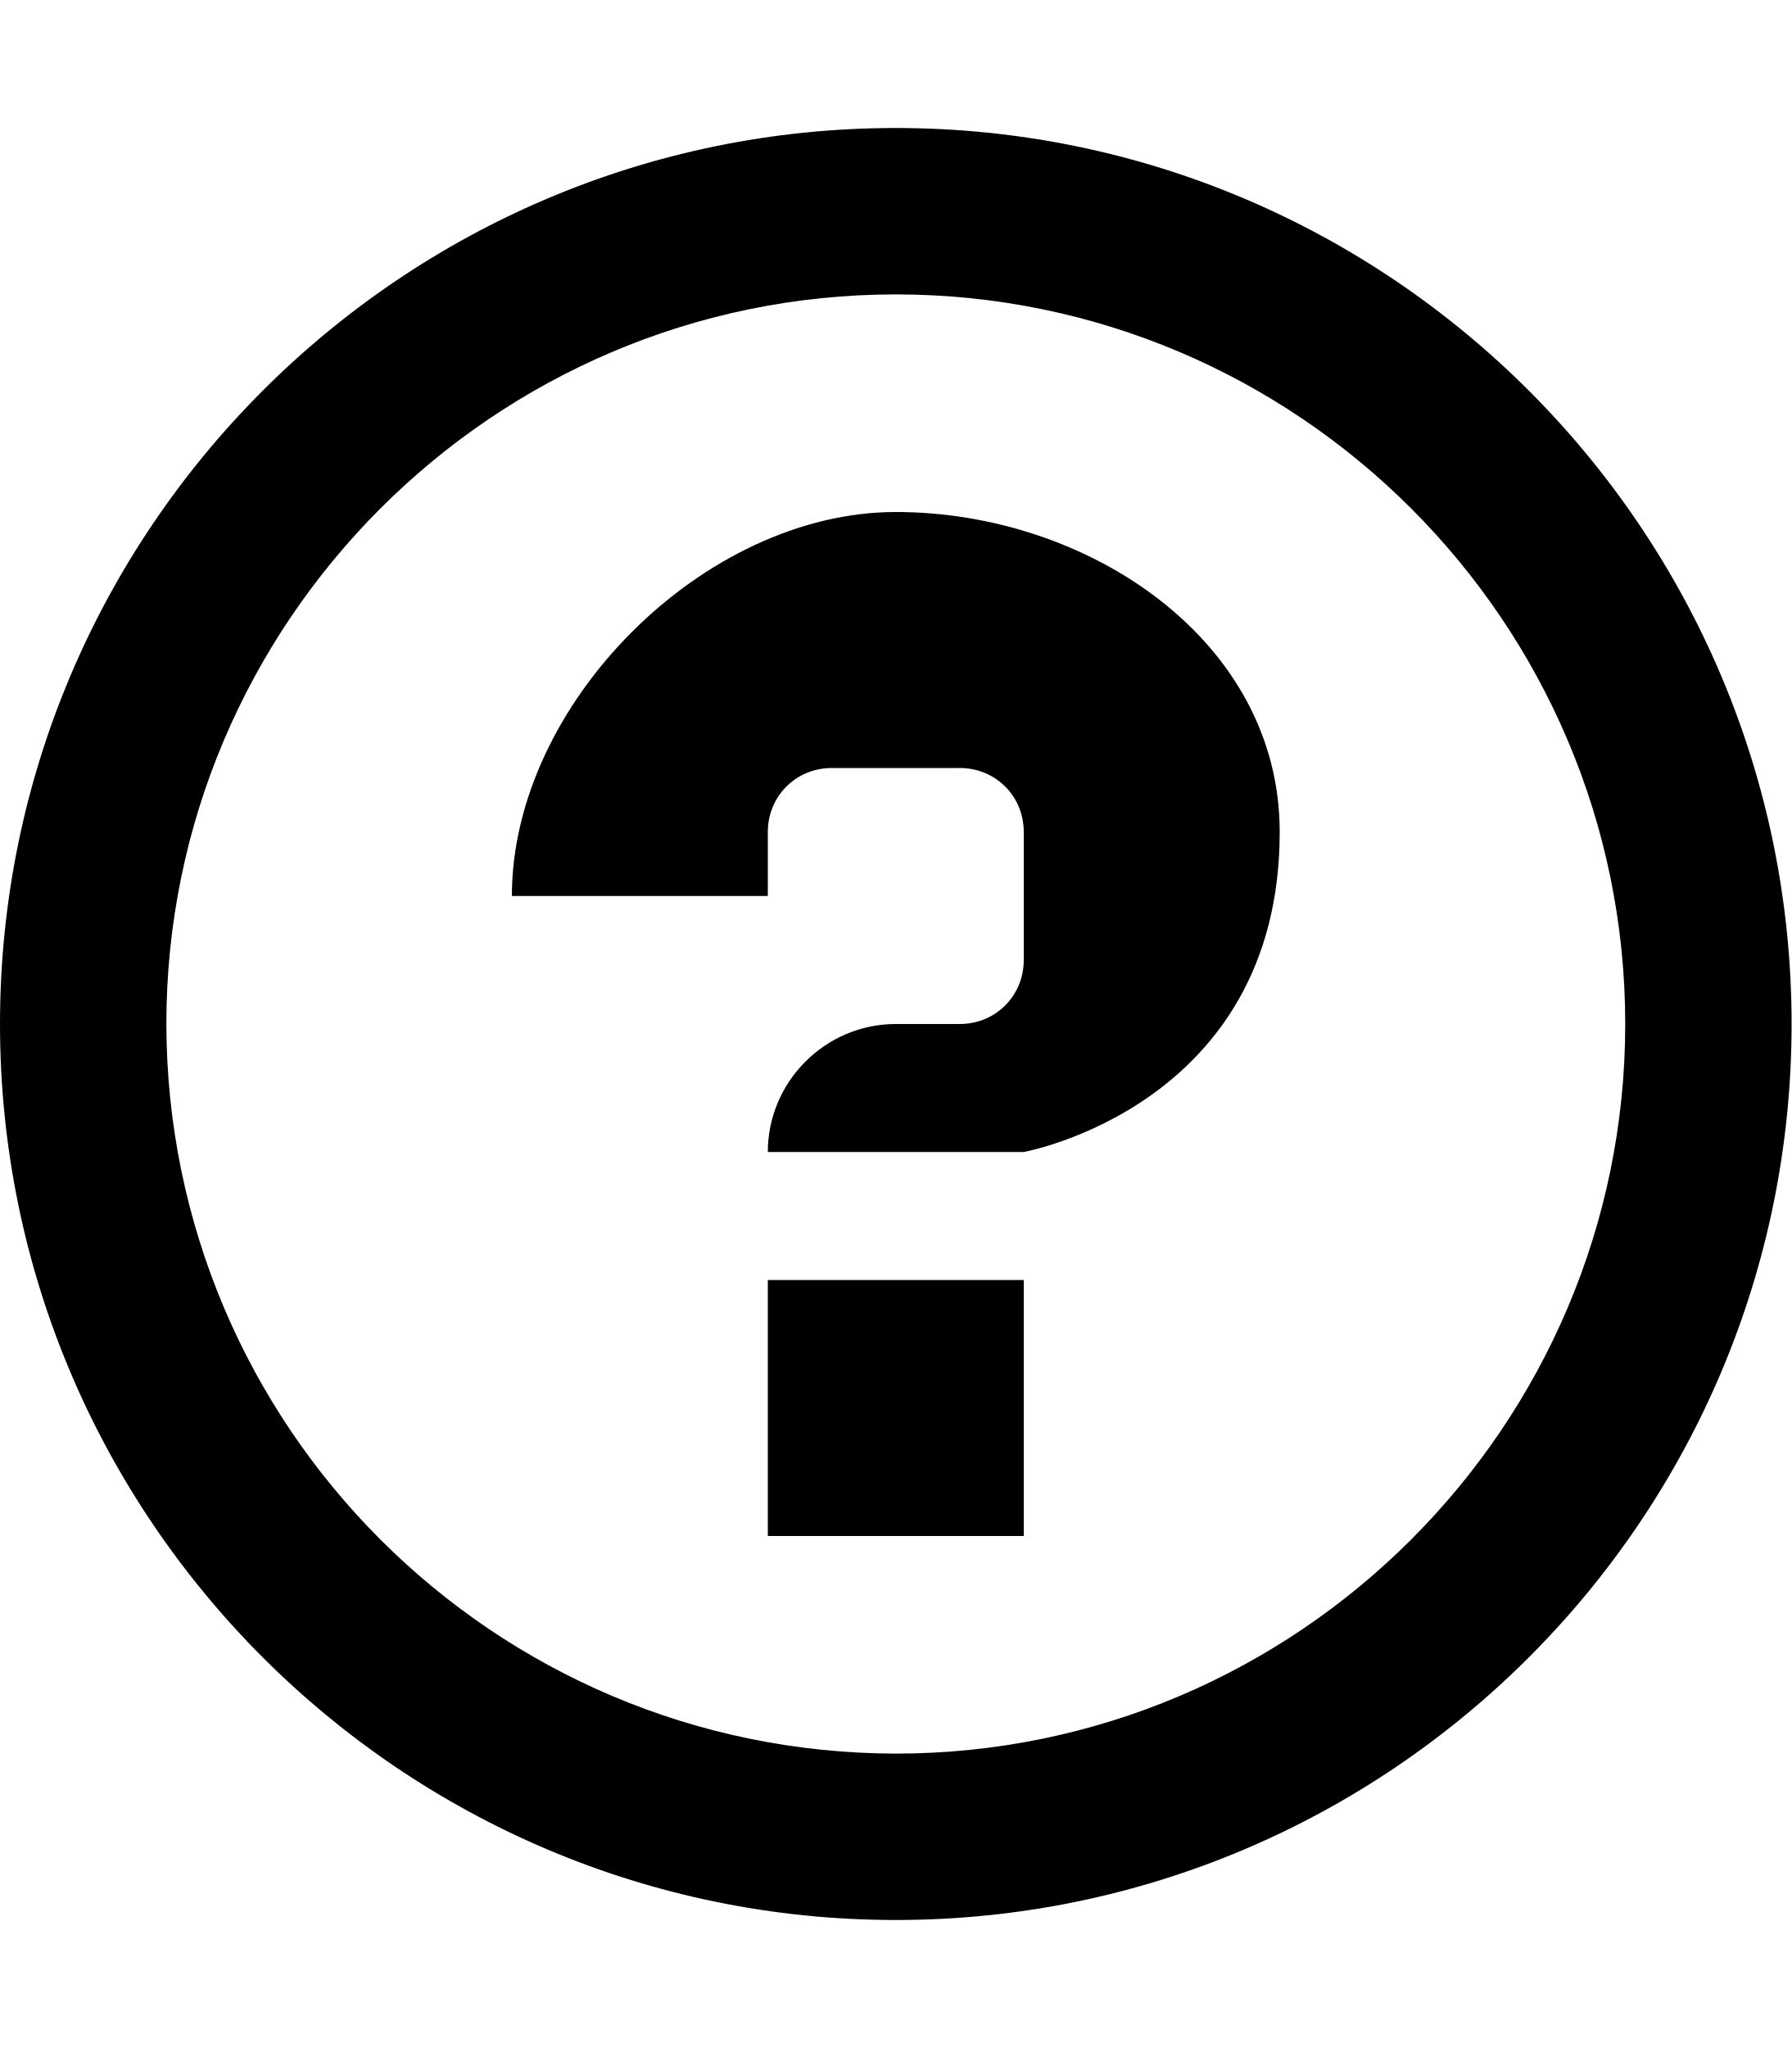
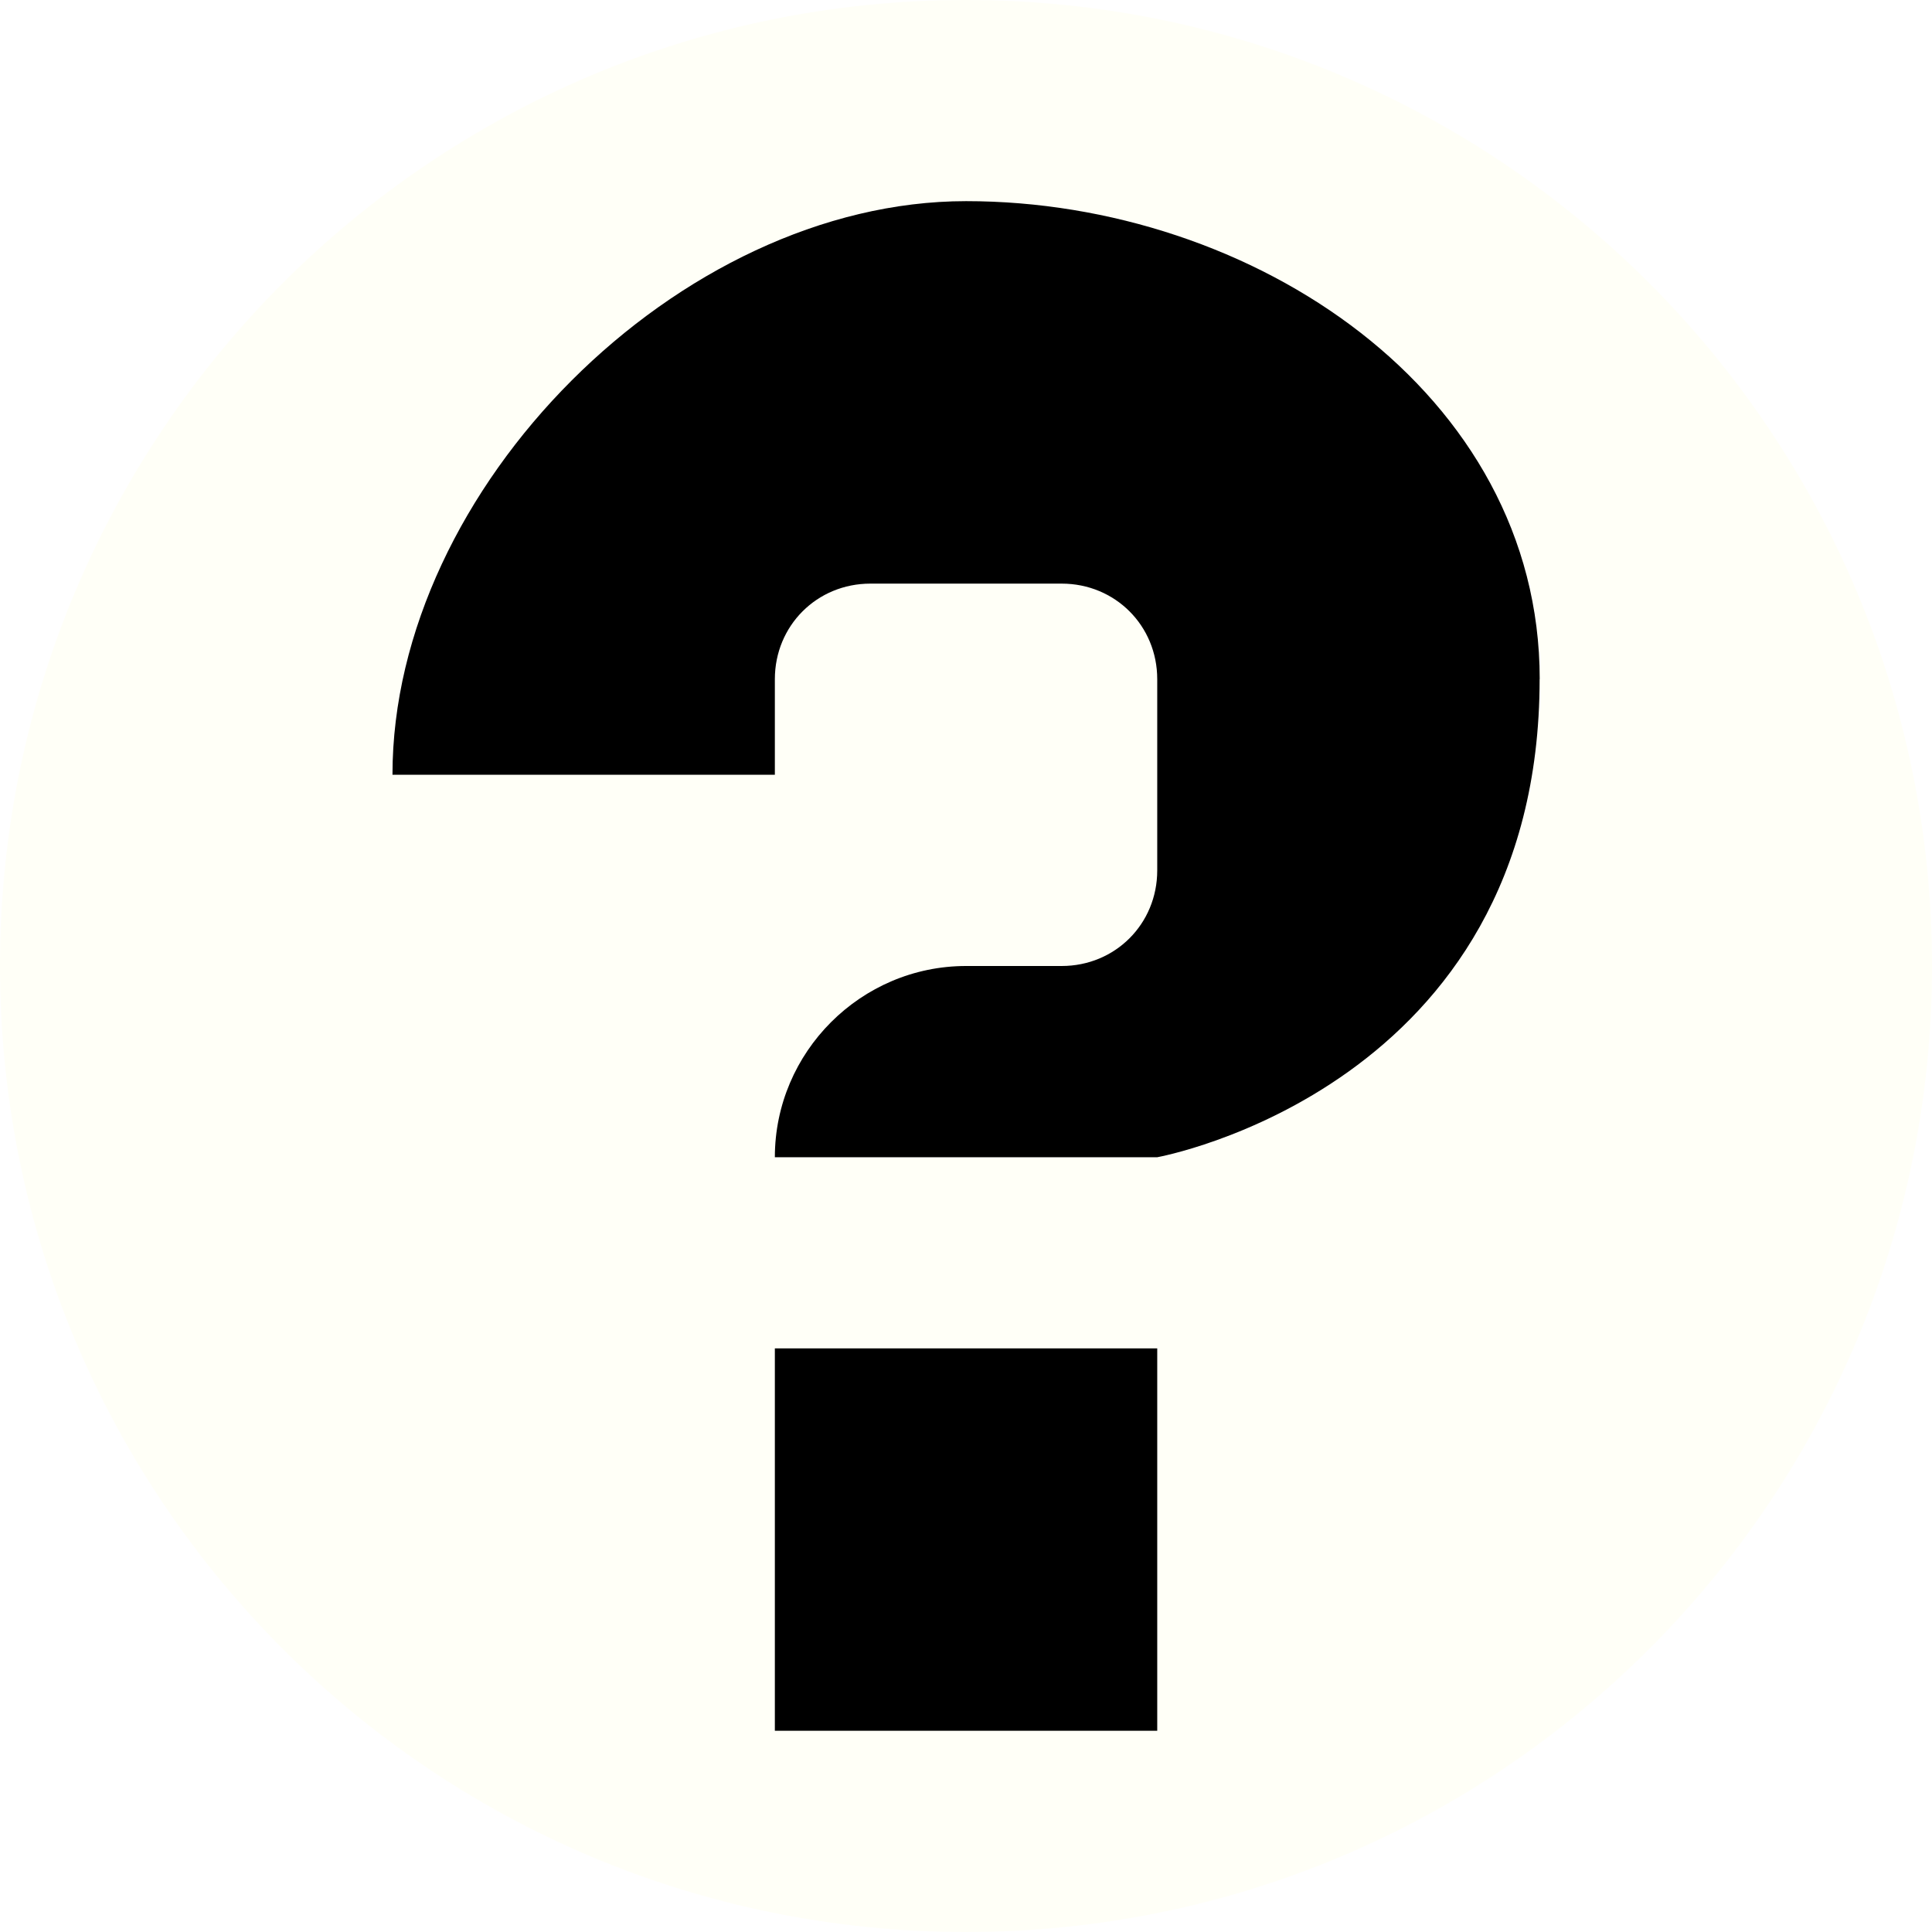
- <svg xmlns="http://www.w3.org/2000/svg" width="14" height="16" viewBox="0 0 14 16">
-   <path fill-rule="evenodd" d="M6 10h2v2H6v-2zm4-3.5C10 8.64 8 9 8 9H6c0-.55.45-1 1-1h.5c.28 0 .5-.22.5-.5v-1c0-.28-.22-.5-.5-.5h-1c-.28 0-.5.22-.5.5V7H4c0-1.5 1.5-3 3-3s3 1 3 2.5zM7 2.3c3.14 0 5.7 2.56 5.7 5.7s-2.56 5.7-5.7 5.7A5.71 5.71 0 0 1 1.3 8c0-3.14 2.56-5.7 5.7-5.7zM7 1C3.14 1 0 4.14 0 8s3.14 7 7 7 7-3.14 7-7-3.14-7-7-7z" />
+ <svg xmlns="http://www.w3.org/2000/svg" width="21.246" height="21.246" viewBox="0 0 21.246 21.246" version="1.1" id="svg4">
+   <defs id="defs8" />
+   <circle style="opacity:1;fill:#fffff7;fill-opacity:1;stroke:none;stroke-width:1.425;stroke-linejoin:round;stroke-miterlimit:4;stroke-dasharray:none;stroke-dashoffset:0;stroke-opacity:1" id="path816-3" cx="10.623" cy="10.623" r="10.623" />
+   <path d="m 8.521,14.828 h 4.205 v 4.205 H 8.521 Z M 16.931,7.469 c 0,4.5 -4.205,5.257 -4.205,5.257 H 8.521 c 0,-1.156 0.946,-2.103 2.103,-2.103 h 1.051 c 0.589,0 1.051,-0.463 1.051,-1.051 v -2.103 c 0,-0.589 -0.463,-1.051 -1.051,-1.051 H 9.572 c -0.589,0 -1.051,0.463 -1.051,1.051 v 1.051 h -4.205 c 0,-3.154 3.154,-6.308 6.308,-6.308 3.154,0 6.308,2.103 6.308,5.257 z" id="path2-3" style="fill-rule:evenodd;stroke-width:1" />
</svg>
